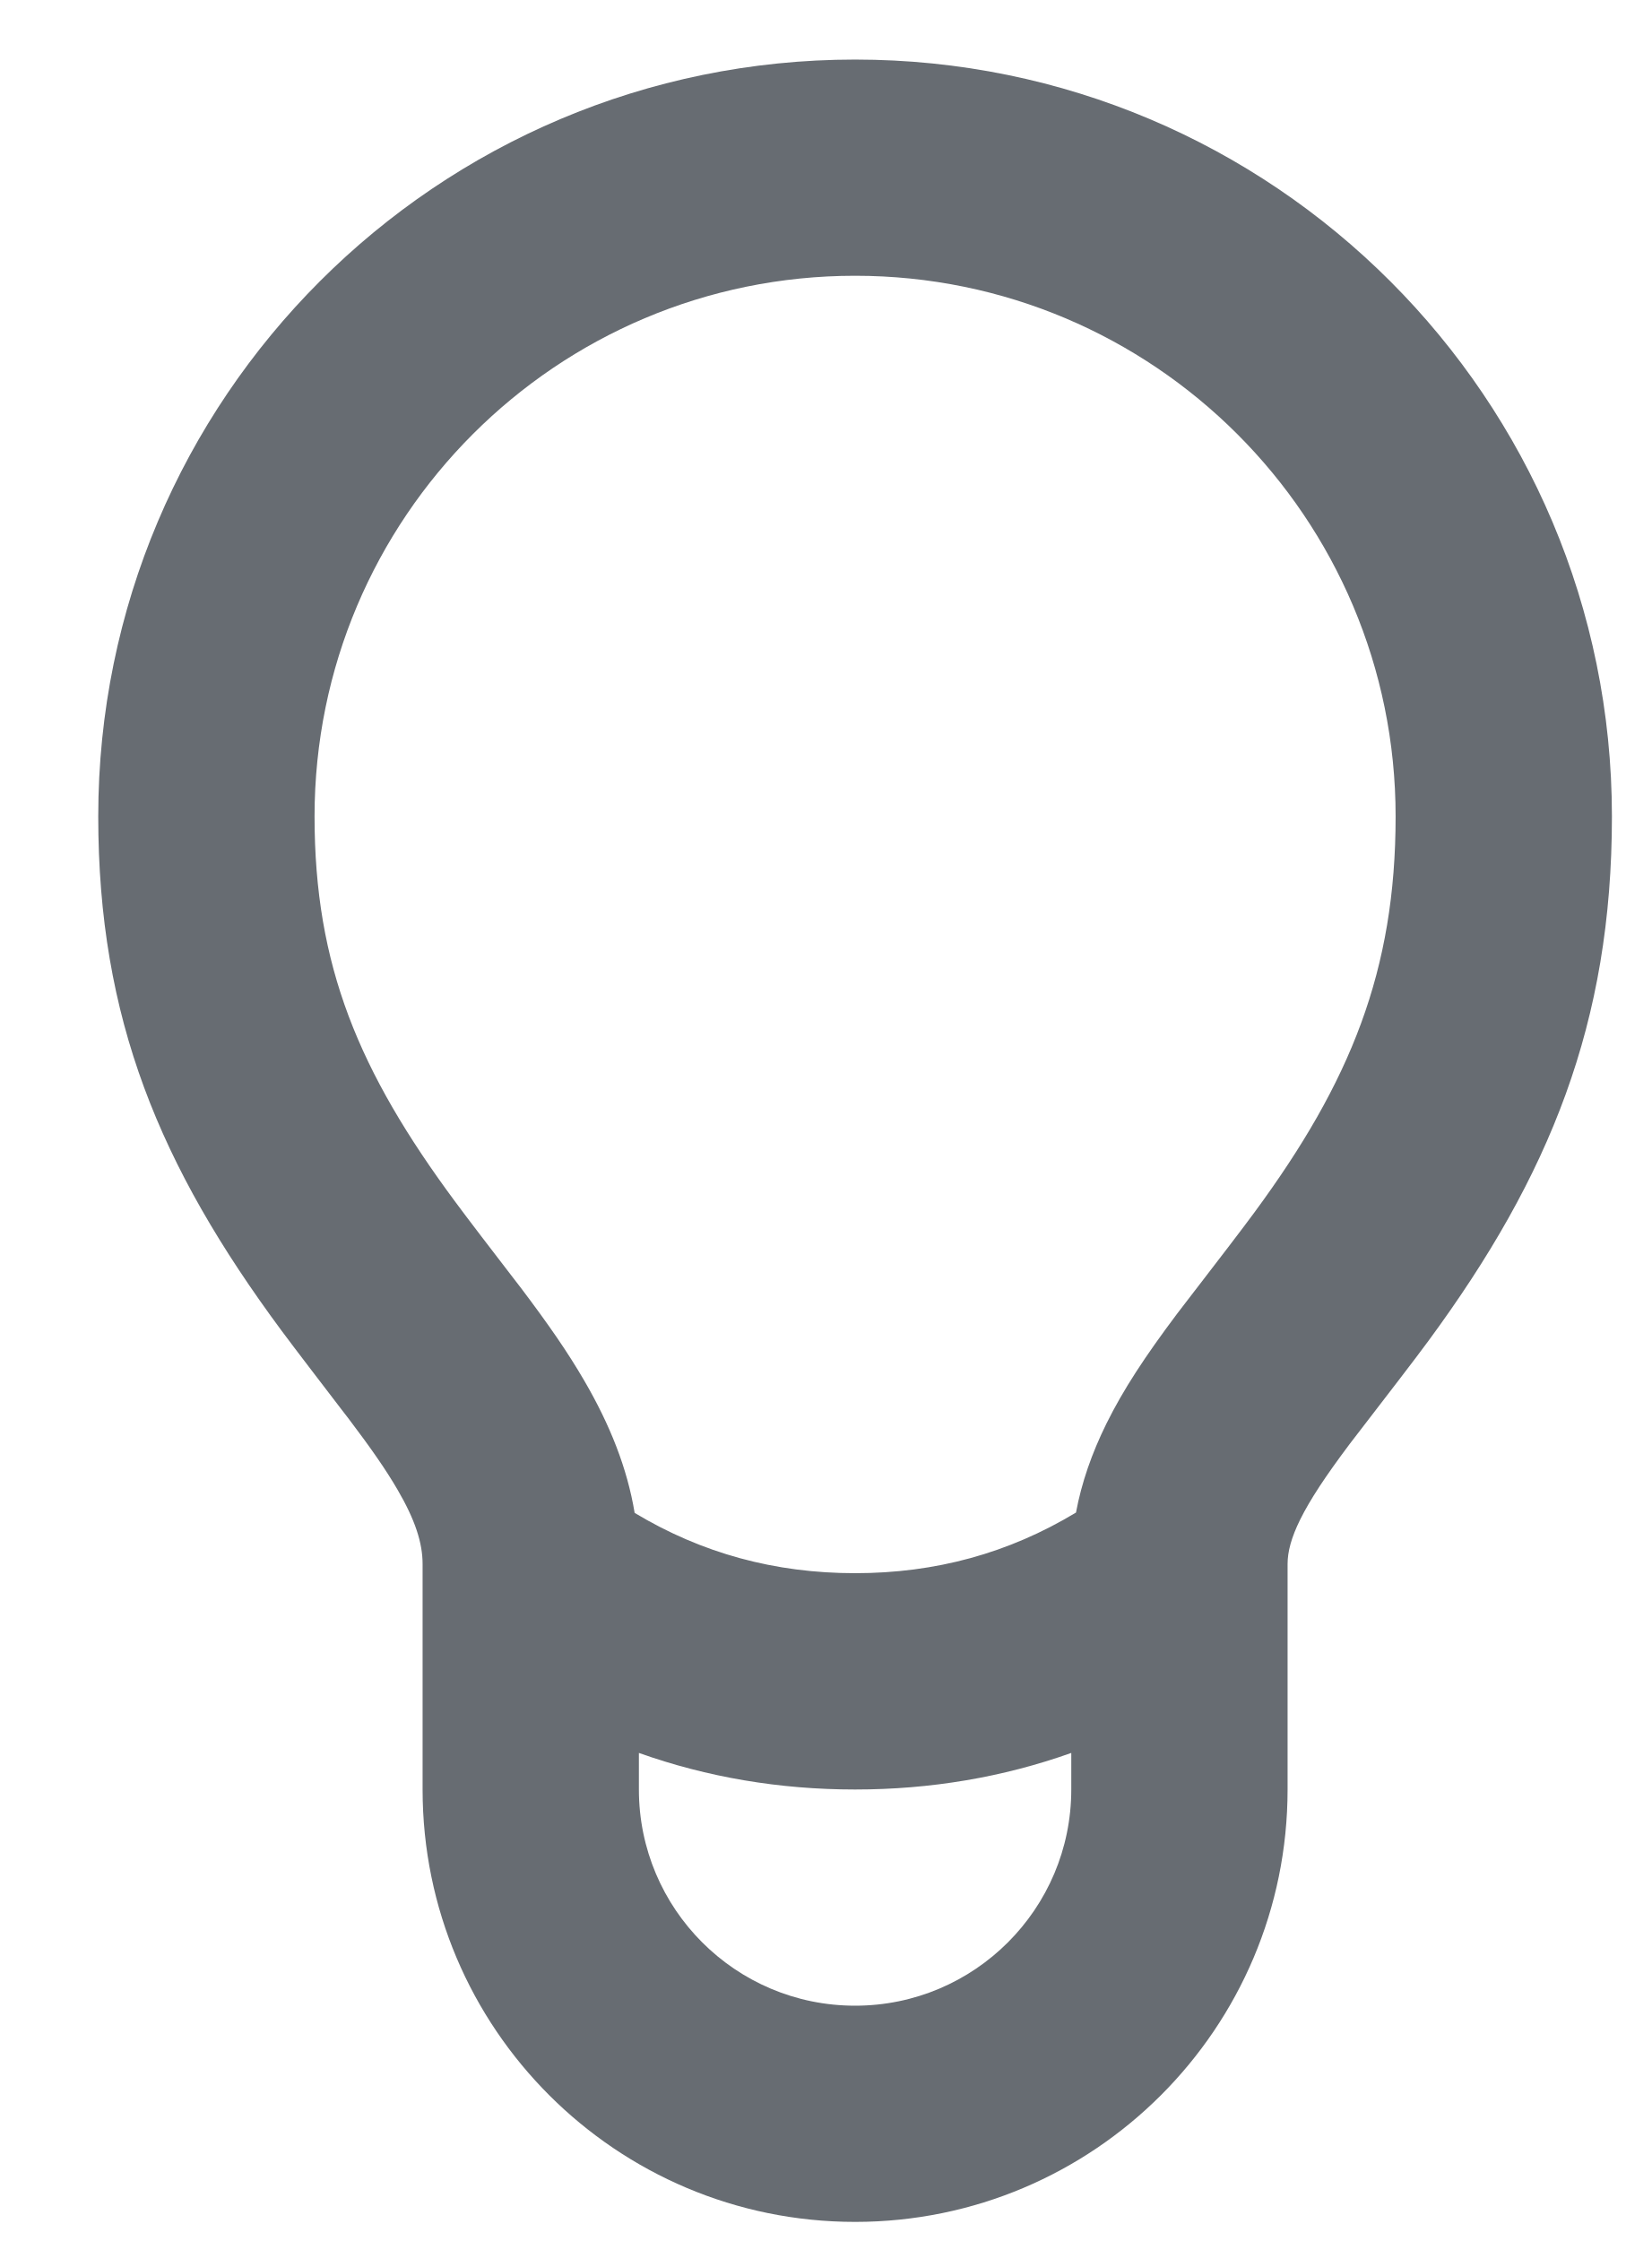
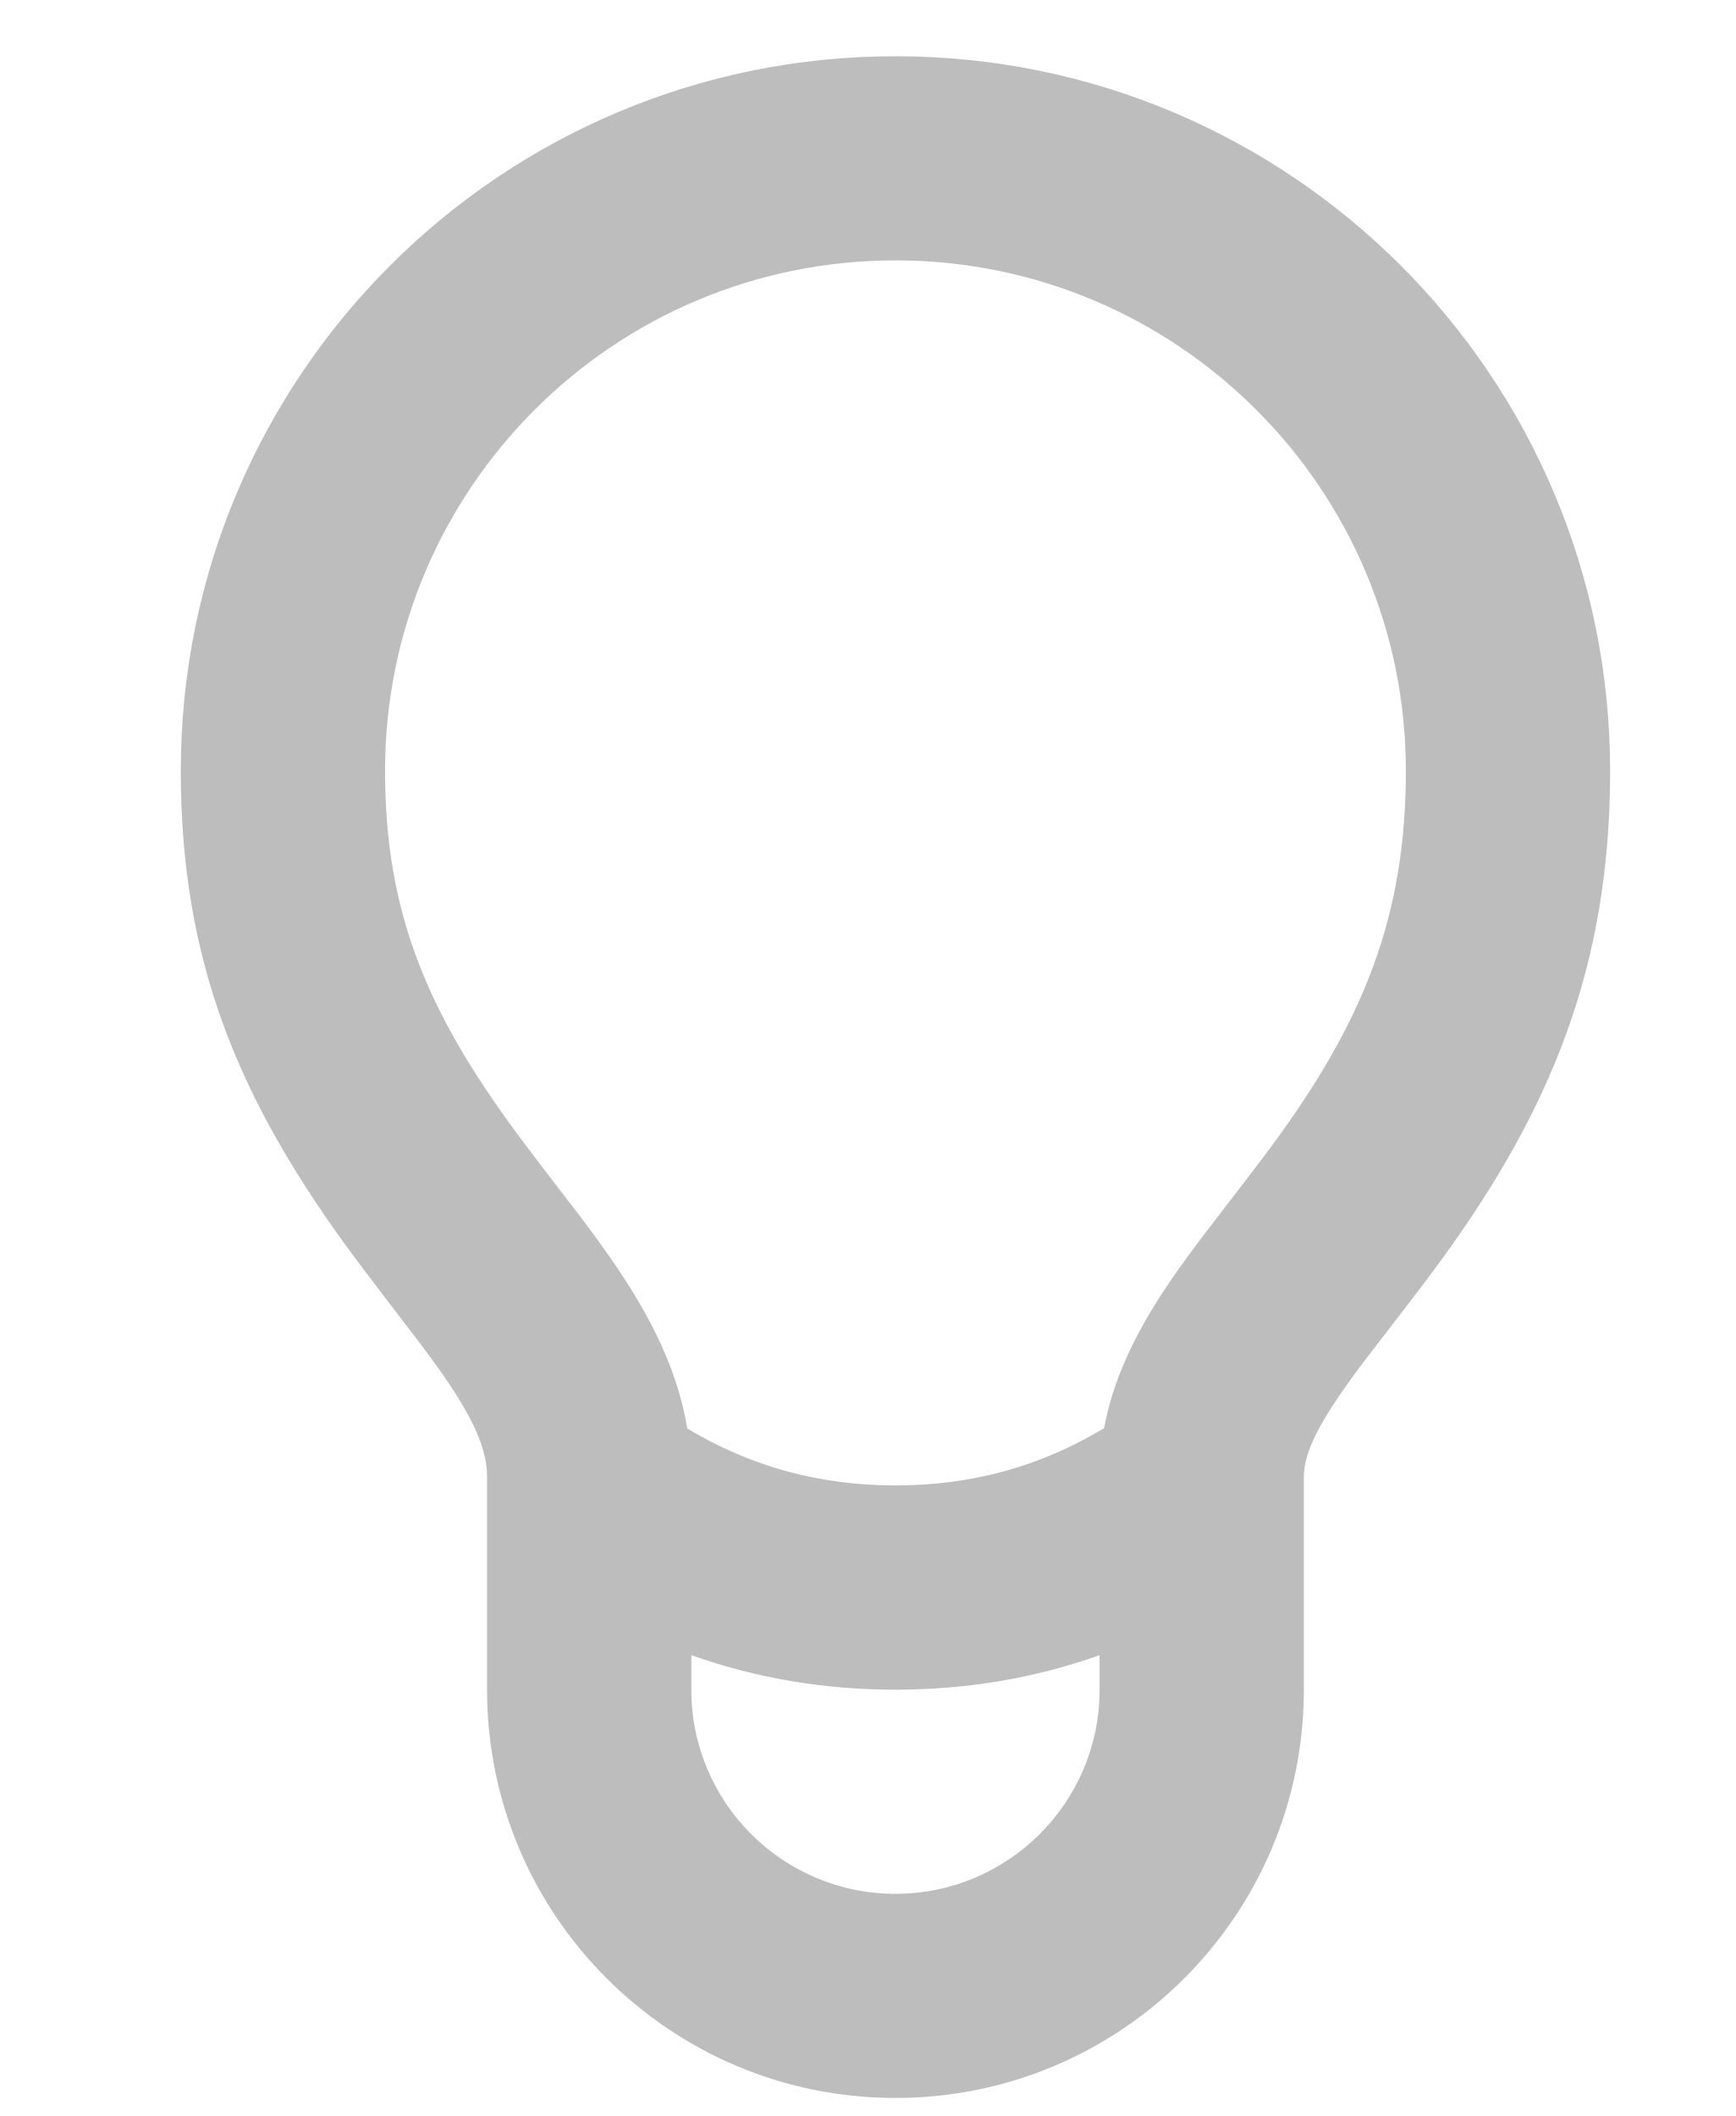
- <svg xmlns="http://www.w3.org/2000/svg" width="14" height="19" viewBox="0 0 14 19" fill="none">
-   <path fill-rule="evenodd" clip-rule="evenodd" d="M10.917 13.26V15.172C10.917 17.197 9.275 18.838 7.25 18.838C5.225 18.838 3.583 17.197 3.583 15.172V13.26C3.583 13.081 3.52 12.886 3.37 12.629C3.274 12.464 3.148 12.282 2.958 12.031L2.894 11.948L2.894 11.948C2.767 11.782 2.49 11.421 2.388 11.283C1.352 9.884 0.833 8.636 0.833 6.922C0.833 3.378 3.706 0.505 7.25 0.505C10.794 0.505 13.667 3.378 13.667 6.922C13.667 8.673 13.14 9.969 12.113 11.366C12.005 11.514 11.73 11.87 11.567 12.082L11.567 12.082C11.504 12.165 11.457 12.225 11.444 12.242C11.237 12.518 11.108 12.714 11.024 12.883C10.948 13.037 10.917 13.156 10.917 13.26ZM9.123 12.824C9.17 12.571 9.257 12.322 9.38 12.072C9.525 11.779 9.709 11.5 9.979 11.14C9.998 11.116 10.057 11.038 10.134 10.938L10.134 10.938L10.135 10.937C10.3 10.723 10.544 10.405 10.636 10.279C11.451 9.172 11.833 8.23 11.833 6.922C11.833 4.39 9.781 2.338 7.25 2.338C4.719 2.338 2.667 4.39 2.667 6.922C2.667 8.185 3.039 9.082 3.862 10.192C3.95 10.312 4.199 10.637 4.334 10.812L4.421 10.925C4.651 11.23 4.814 11.465 4.954 11.706C5.173 12.082 5.318 12.448 5.381 12.827C5.952 13.17 6.57 13.338 7.25 13.338C7.932 13.338 8.551 13.169 9.123 12.824ZM9.083 15.172V14.862C8.504 15.068 7.891 15.172 7.25 15.172C6.609 15.172 5.996 15.068 5.417 14.862V15.172C5.417 16.184 6.237 17.005 7.25 17.005C8.262 17.005 9.083 16.184 9.083 15.172Z" fill="#676C72" />
+ <svg xmlns="http://www.w3.org/2000/svg" width="13.67" height="16.67" viewBox="0 0 14 19">
+   <path d="M10.917 13.26V15.172C10.917 17.197 9.275 18.838 7.25 18.838C5.225 18.838 3.583 17.197 3.583 15.172V13.26C3.583 13.081 3.52 12.886 3.37 12.629C3.274 12.464 3.148 12.282 2.958 12.031L2.894 11.948L2.894 11.948C2.767 11.782 2.49 11.421 2.388 11.283C1.352 9.884 0.833 8.636 0.833 6.922C0.833 3.378 3.706 0.505 7.25 0.505C10.794 0.505 13.667 3.378 13.667 6.922C13.667 8.673 13.14 9.969 12.113 11.366C12.005 11.514 11.73 11.87 11.567 12.082L11.567 12.082C11.504 12.165 11.457 12.225 11.444 12.242C11.237 12.518 11.108 12.714 11.024 12.883C10.948 13.037 10.917 13.156 10.917 13.26ZM9.123 12.824C9.17 12.571 9.257 12.322 9.38 12.072C9.525 11.779 9.709 11.5 9.979 11.14C9.998 11.116 10.057 11.038 10.134 10.938L10.134 10.938L10.135 10.937C10.3 10.723 10.544 10.405 10.636 10.279C11.451 9.172 11.833 8.23 11.833 6.922C11.833 4.39 9.781 2.338 7.25 2.338C4.719 2.338 2.667 4.39 2.667 6.922C2.667 8.185 3.039 9.082 3.862 10.192C3.95 10.312 4.199 10.637 4.334 10.812L4.421 10.925C4.651 11.23 4.814 11.465 4.954 11.706C5.173 12.082 5.318 12.448 5.381 12.827C5.952 13.17 6.57 13.338 7.25 13.338C7.932 13.338 8.551 13.169 9.123 12.824ZM9.083 15.172V14.862C8.504 15.068 7.891 15.172 7.25 15.172C6.609 15.172 5.996 15.068 5.417 14.862V15.172C5.417 16.184 6.237 17.005 7.25 17.005C8.262 17.005 9.083 16.184 9.083 15.172Z" fill="#BDBDBD" />
</svg>
